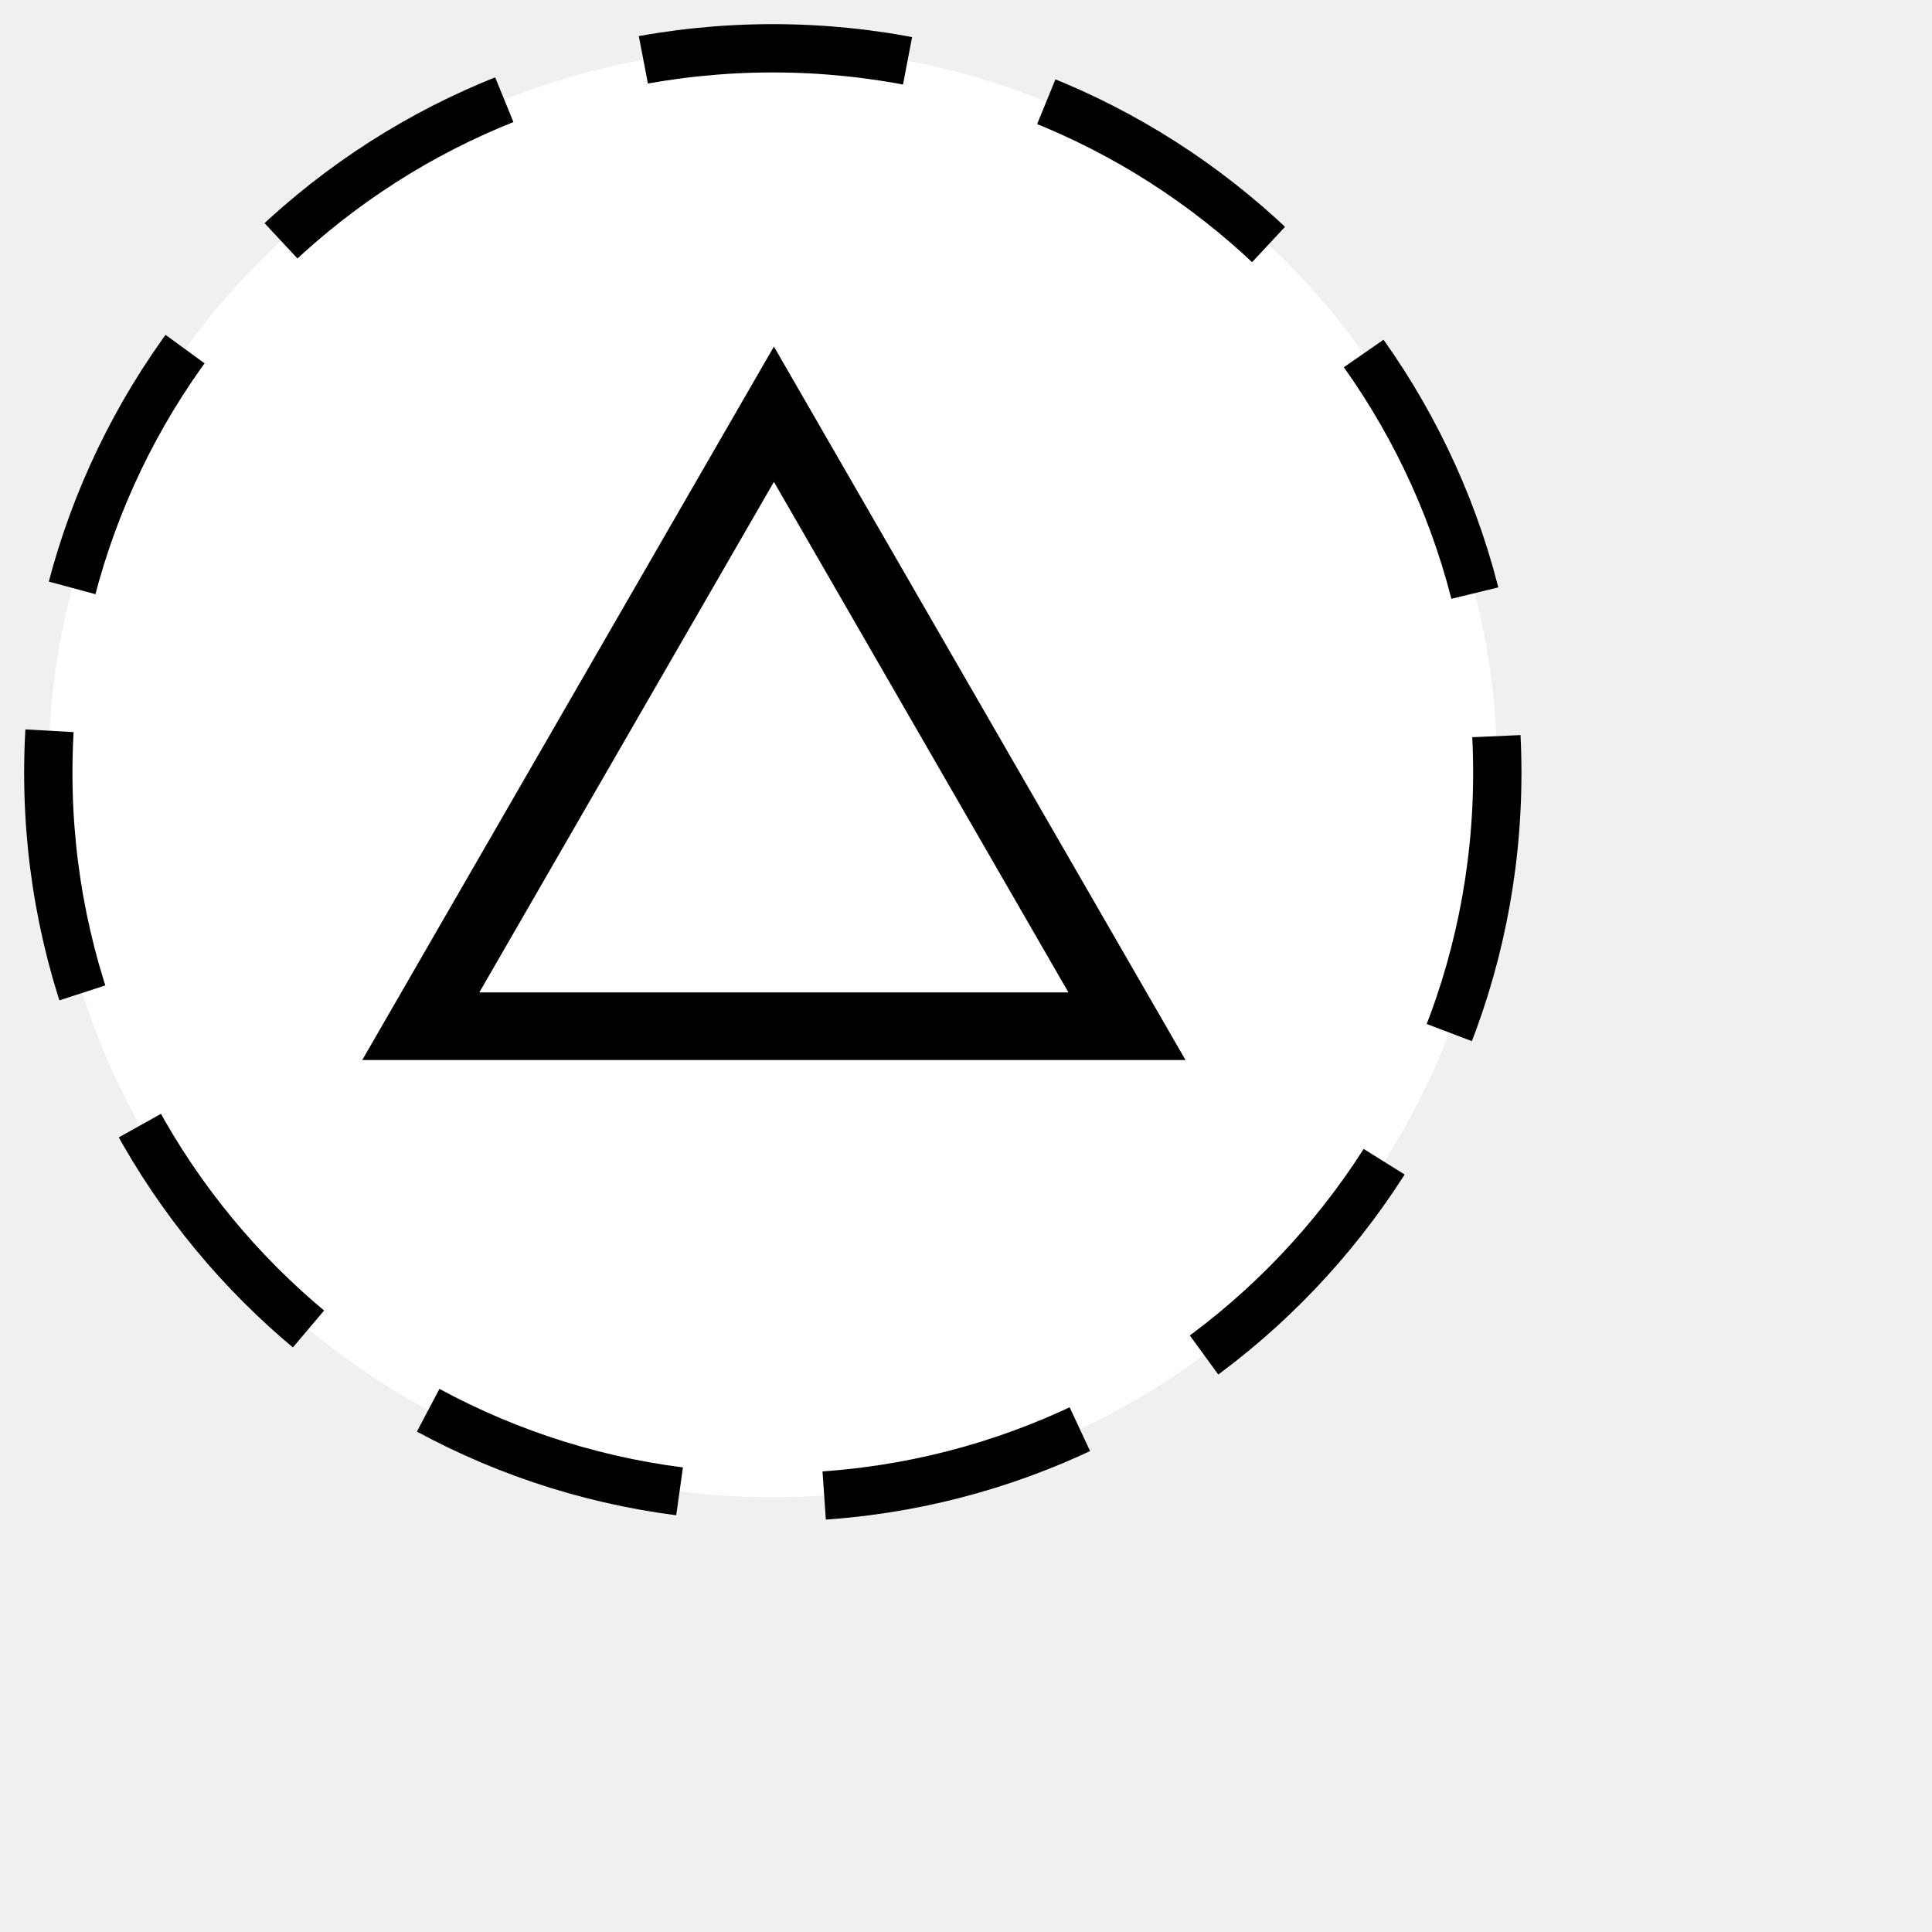
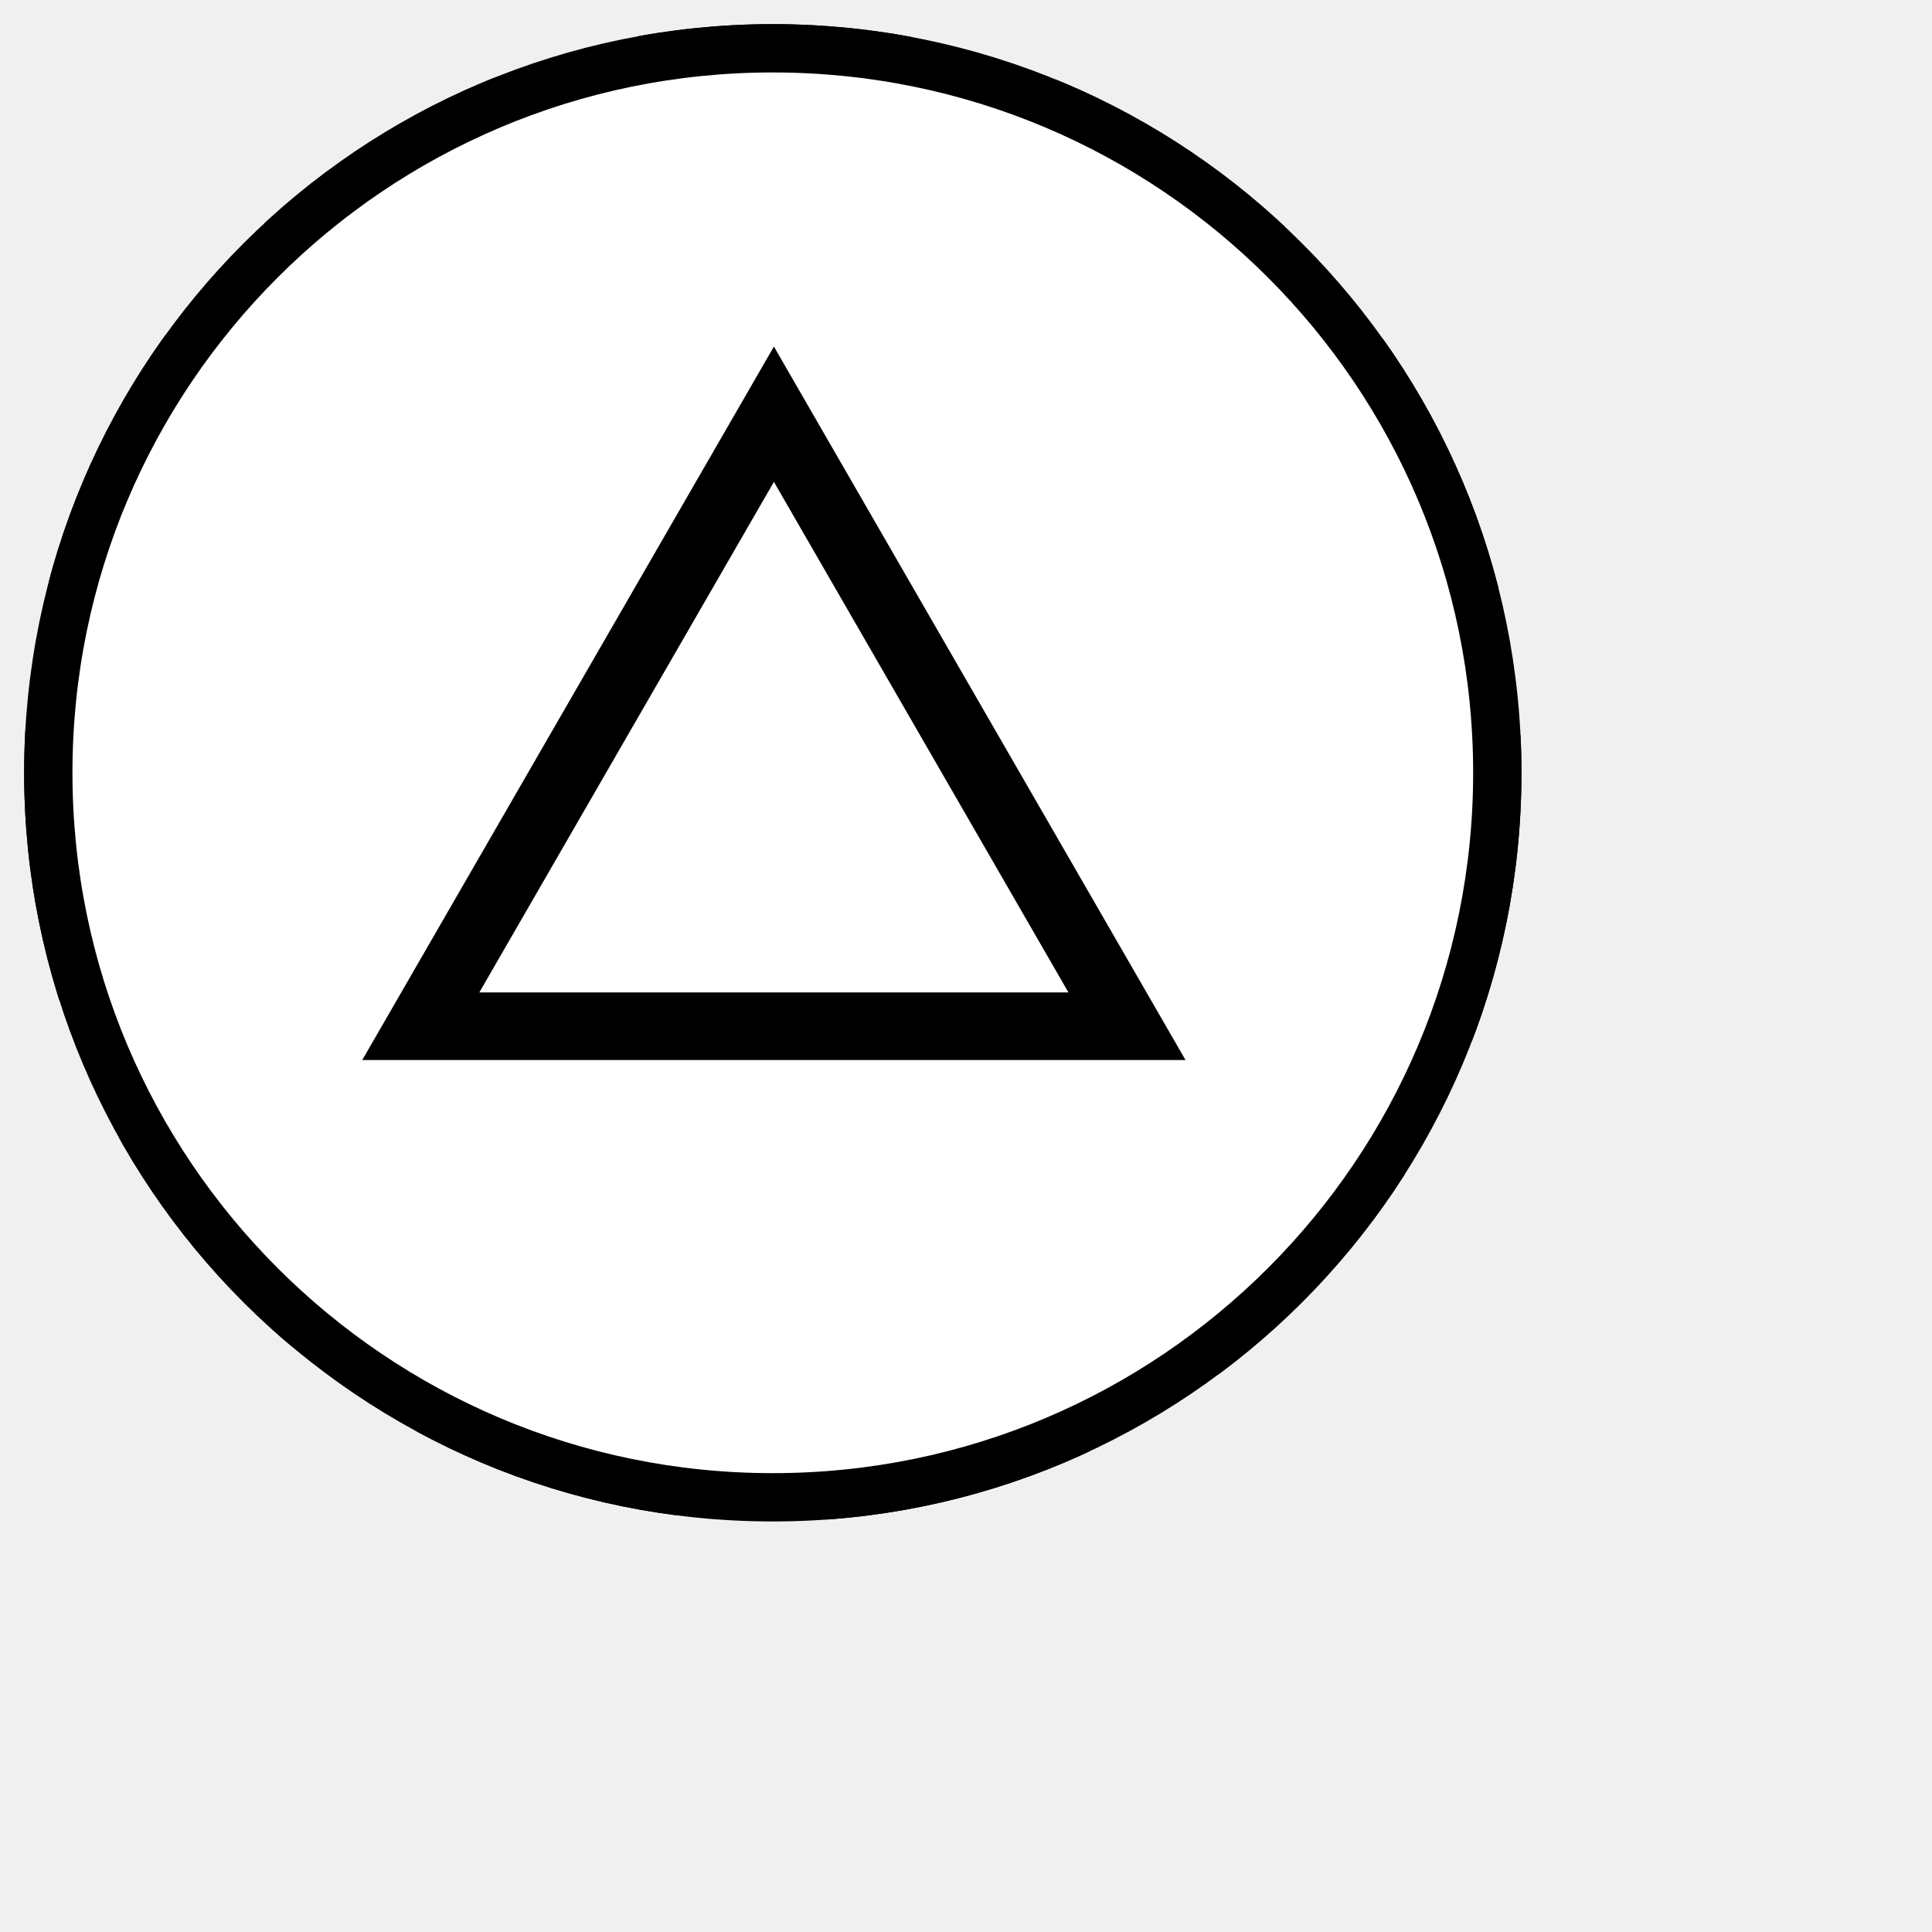
<svg xmlns="http://www.w3.org/2000/svg" xmlns:ns1="http://www.b3mn.org/oryx" width="40" height="40" version="1.0">
  <defs />
  <ns1:magnets>
    <ns1:magnet ns1:cx="16" ns1:cy="16" ns1:default="yes" />
  </ns1:magnets>
  <g pointer-events="fill">
-     <circle id="frame" cx="16" cy="16" r="14" stroke="black" fill="white" stroke-width="1" />
    <circle id="frame_non_interrupting" cx="16" cy="16" r="15" stroke="black" fill="white" stroke-width="1" style="stroke-dasharray: 5.5, 3" />
+     <circle id="frame" cx="16" cy="16" r="15" stroke="black" fill="white" stroke-width="1" />
    <path d="M 8.712,21.247 L 23.333,21.247 L 16.023,8.576 L 8.712,21.247 z" id="triangle" style="fill:white;stroke:#000000;stroke-width:1.4;stroke-miterlimit:4;stroke-dasharray:none" />
    <text font-size="11" id="text_name" x="16" y="33" ns1:align="top center" stroke="black" />
  </g>
</svg>
